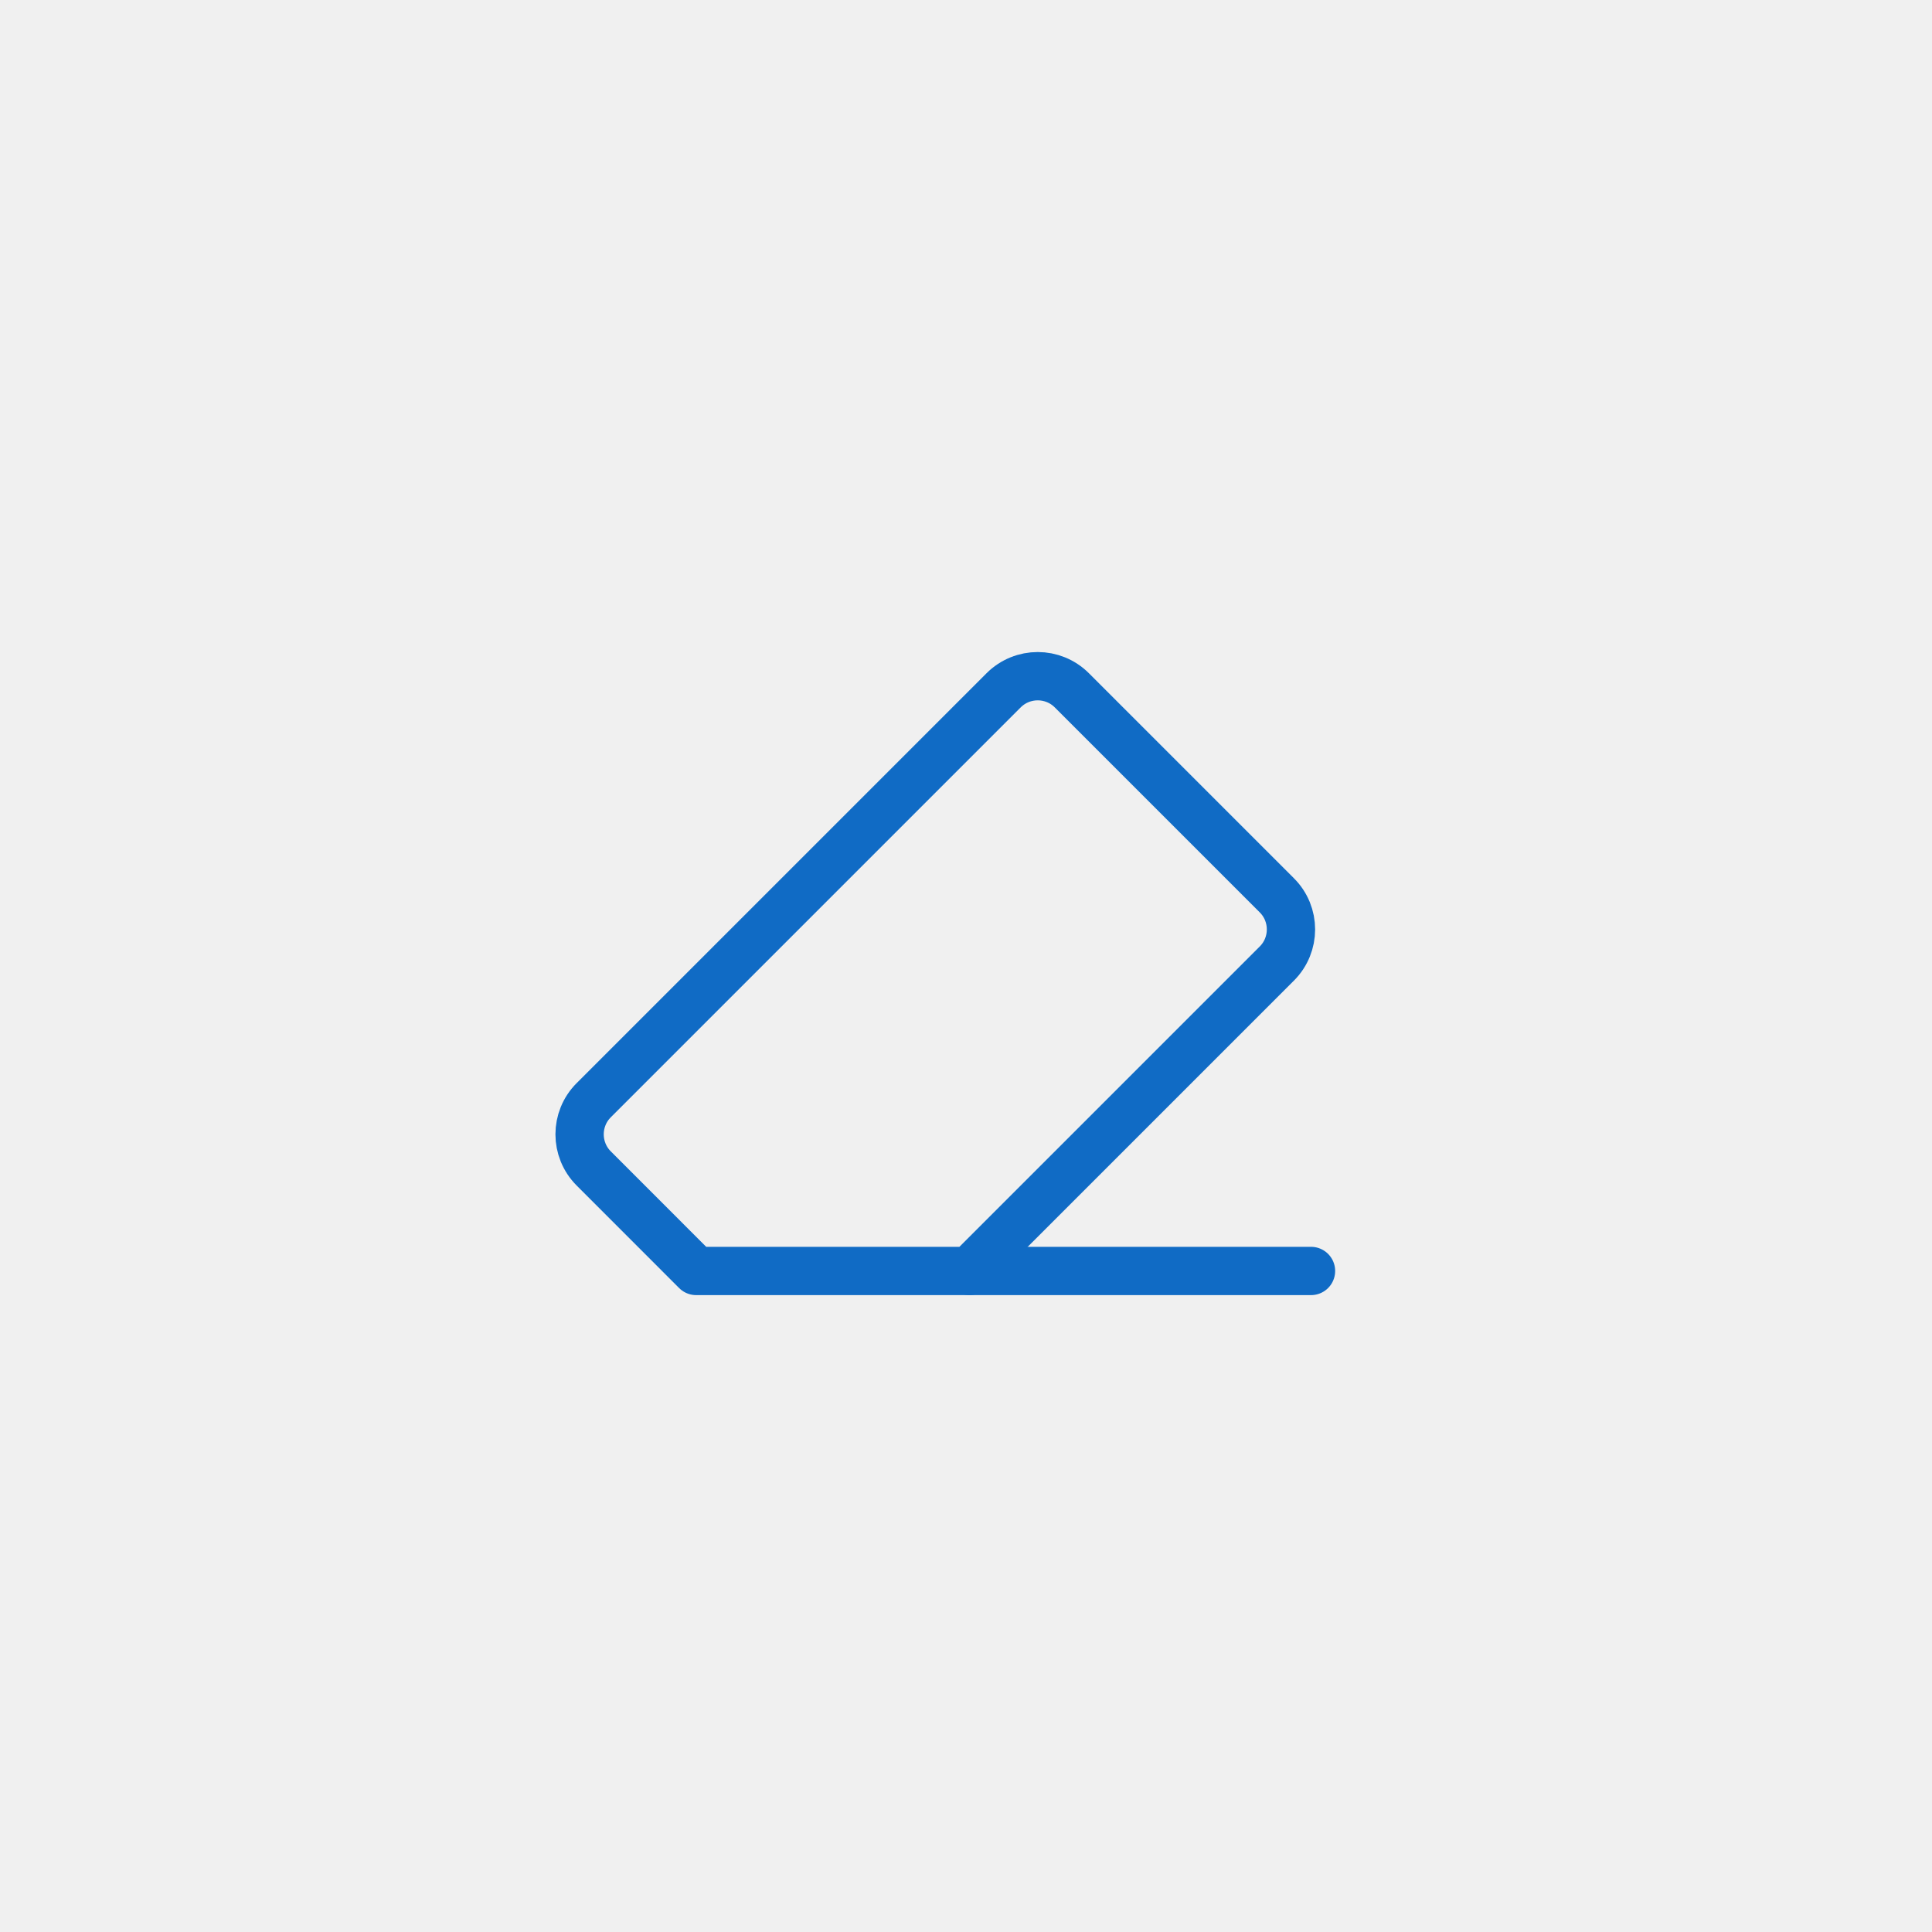
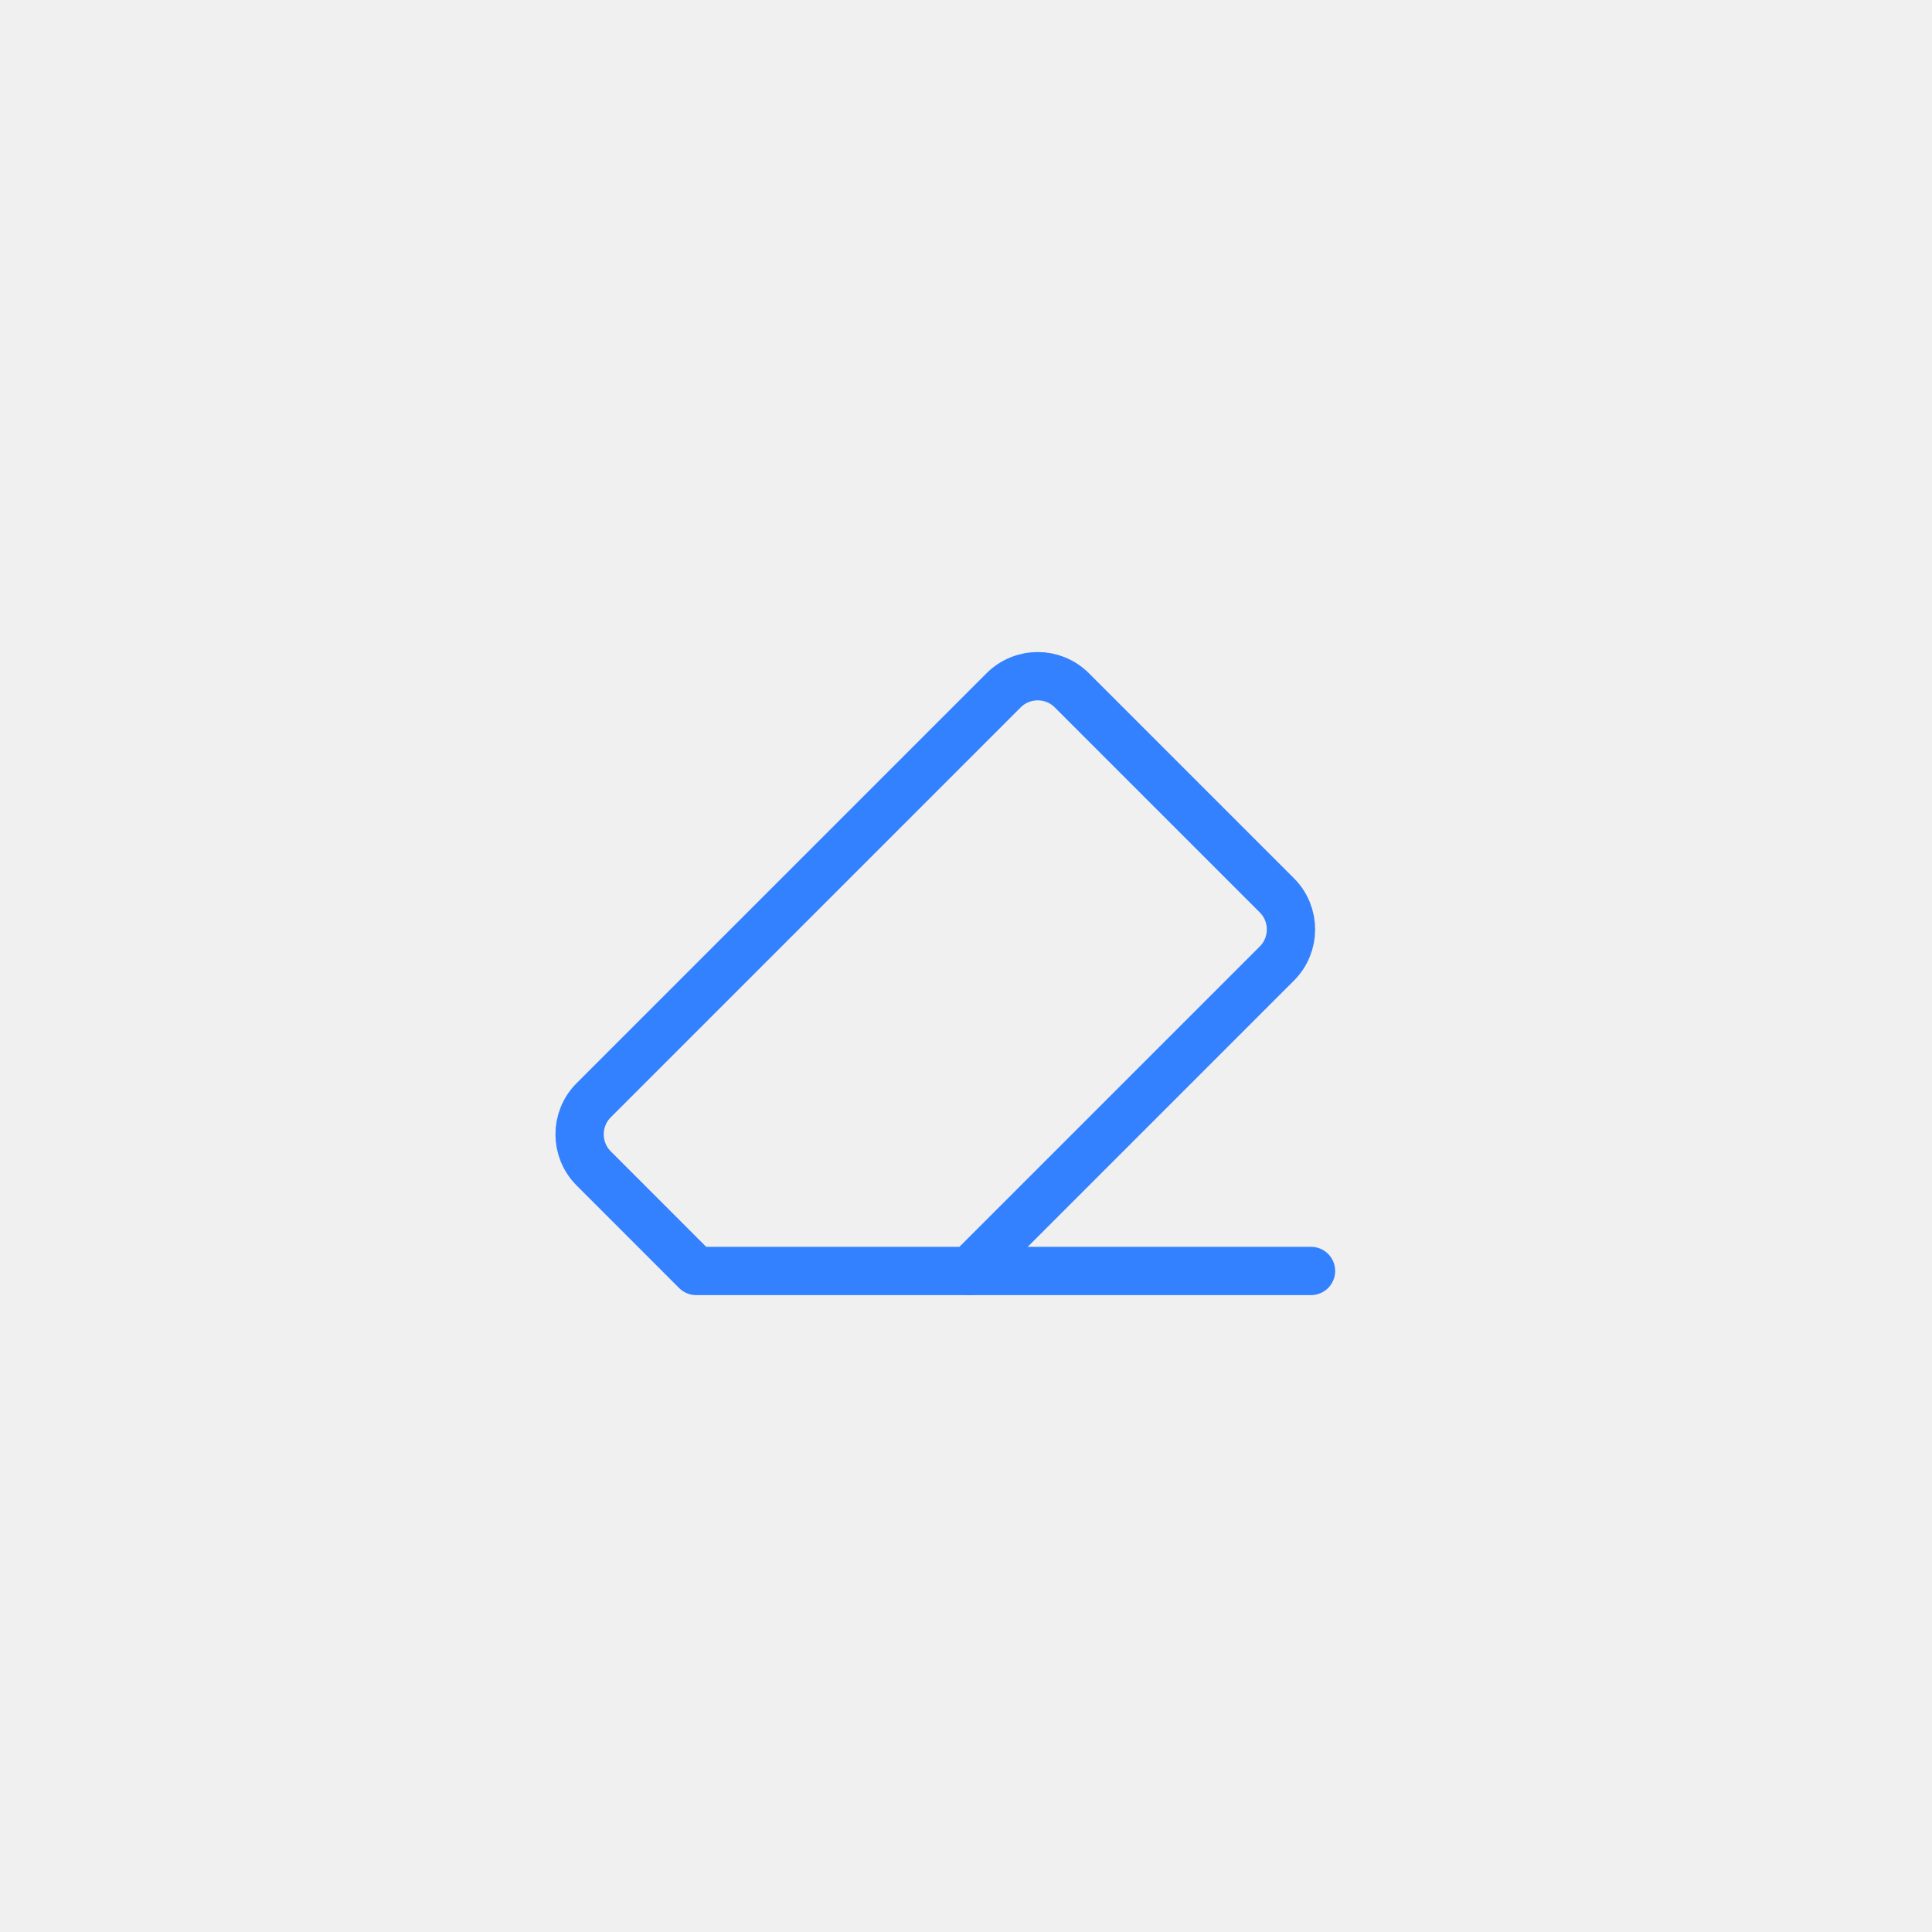
<svg xmlns="http://www.w3.org/2000/svg" width="40px" height="40px" viewBox="0 0 40 40" version="1.1">
  <g id="页面-4" stroke="none" stroke-width="1" fill="none" fill-rule="evenodd">
    <g id="Whiteboard-Guidelines" transform="translate(-496, -216)">
      <g id="eraser-pressed" transform="translate(496, 216)">
        <rect id="矩形备份-41" fill="#FFFFFF" opacity="0.01" x="0" y="0" width="40" height="40" rx="2" />
-         <path d="M14.414,26.314 L12.293,24.192 C11.902,23.801 11.902,23.168 12.293,22.778 L20.778,14.293 C21.169,13.902 21.802,13.902 22.192,14.293 L26.435,18.536 C26.826,18.926 26.826,19.559 26.435,19.95 L20.071,26.314 L14.414,26.314 Z" id="Stroke-1" stroke="#106BC5" stroke-linecap="round" stroke-linejoin="round" />
-         <line x1="20.072" y1="26.314" x2="27.143" y2="26.314" id="Stroke-5" stroke="#106BC5" stroke-linecap="round" stroke-linejoin="round" />
+         <path d="M14.414,26.314 L12.293,24.192 C11.902,23.801 11.902,23.168 12.293,22.778 L20.778,14.293 C21.169,13.902 21.802,13.902 22.192,14.293 L26.435,18.536 C26.826,18.926 26.826,19.559 26.435,19.95 L20.071,26.314 L14.414,26.314 Z" id="Stroke-1" stroke="#3381FF" stroke-linecap="round" stroke-linejoin="round" />
+         <line x1="20.072" y1="26.314" x2="27.143" y2="26.314" id="Stroke-5" stroke="#3381FF" stroke-linecap="round" stroke-linejoin="round" />
      </g>
    </g>
  </g>
</svg>
